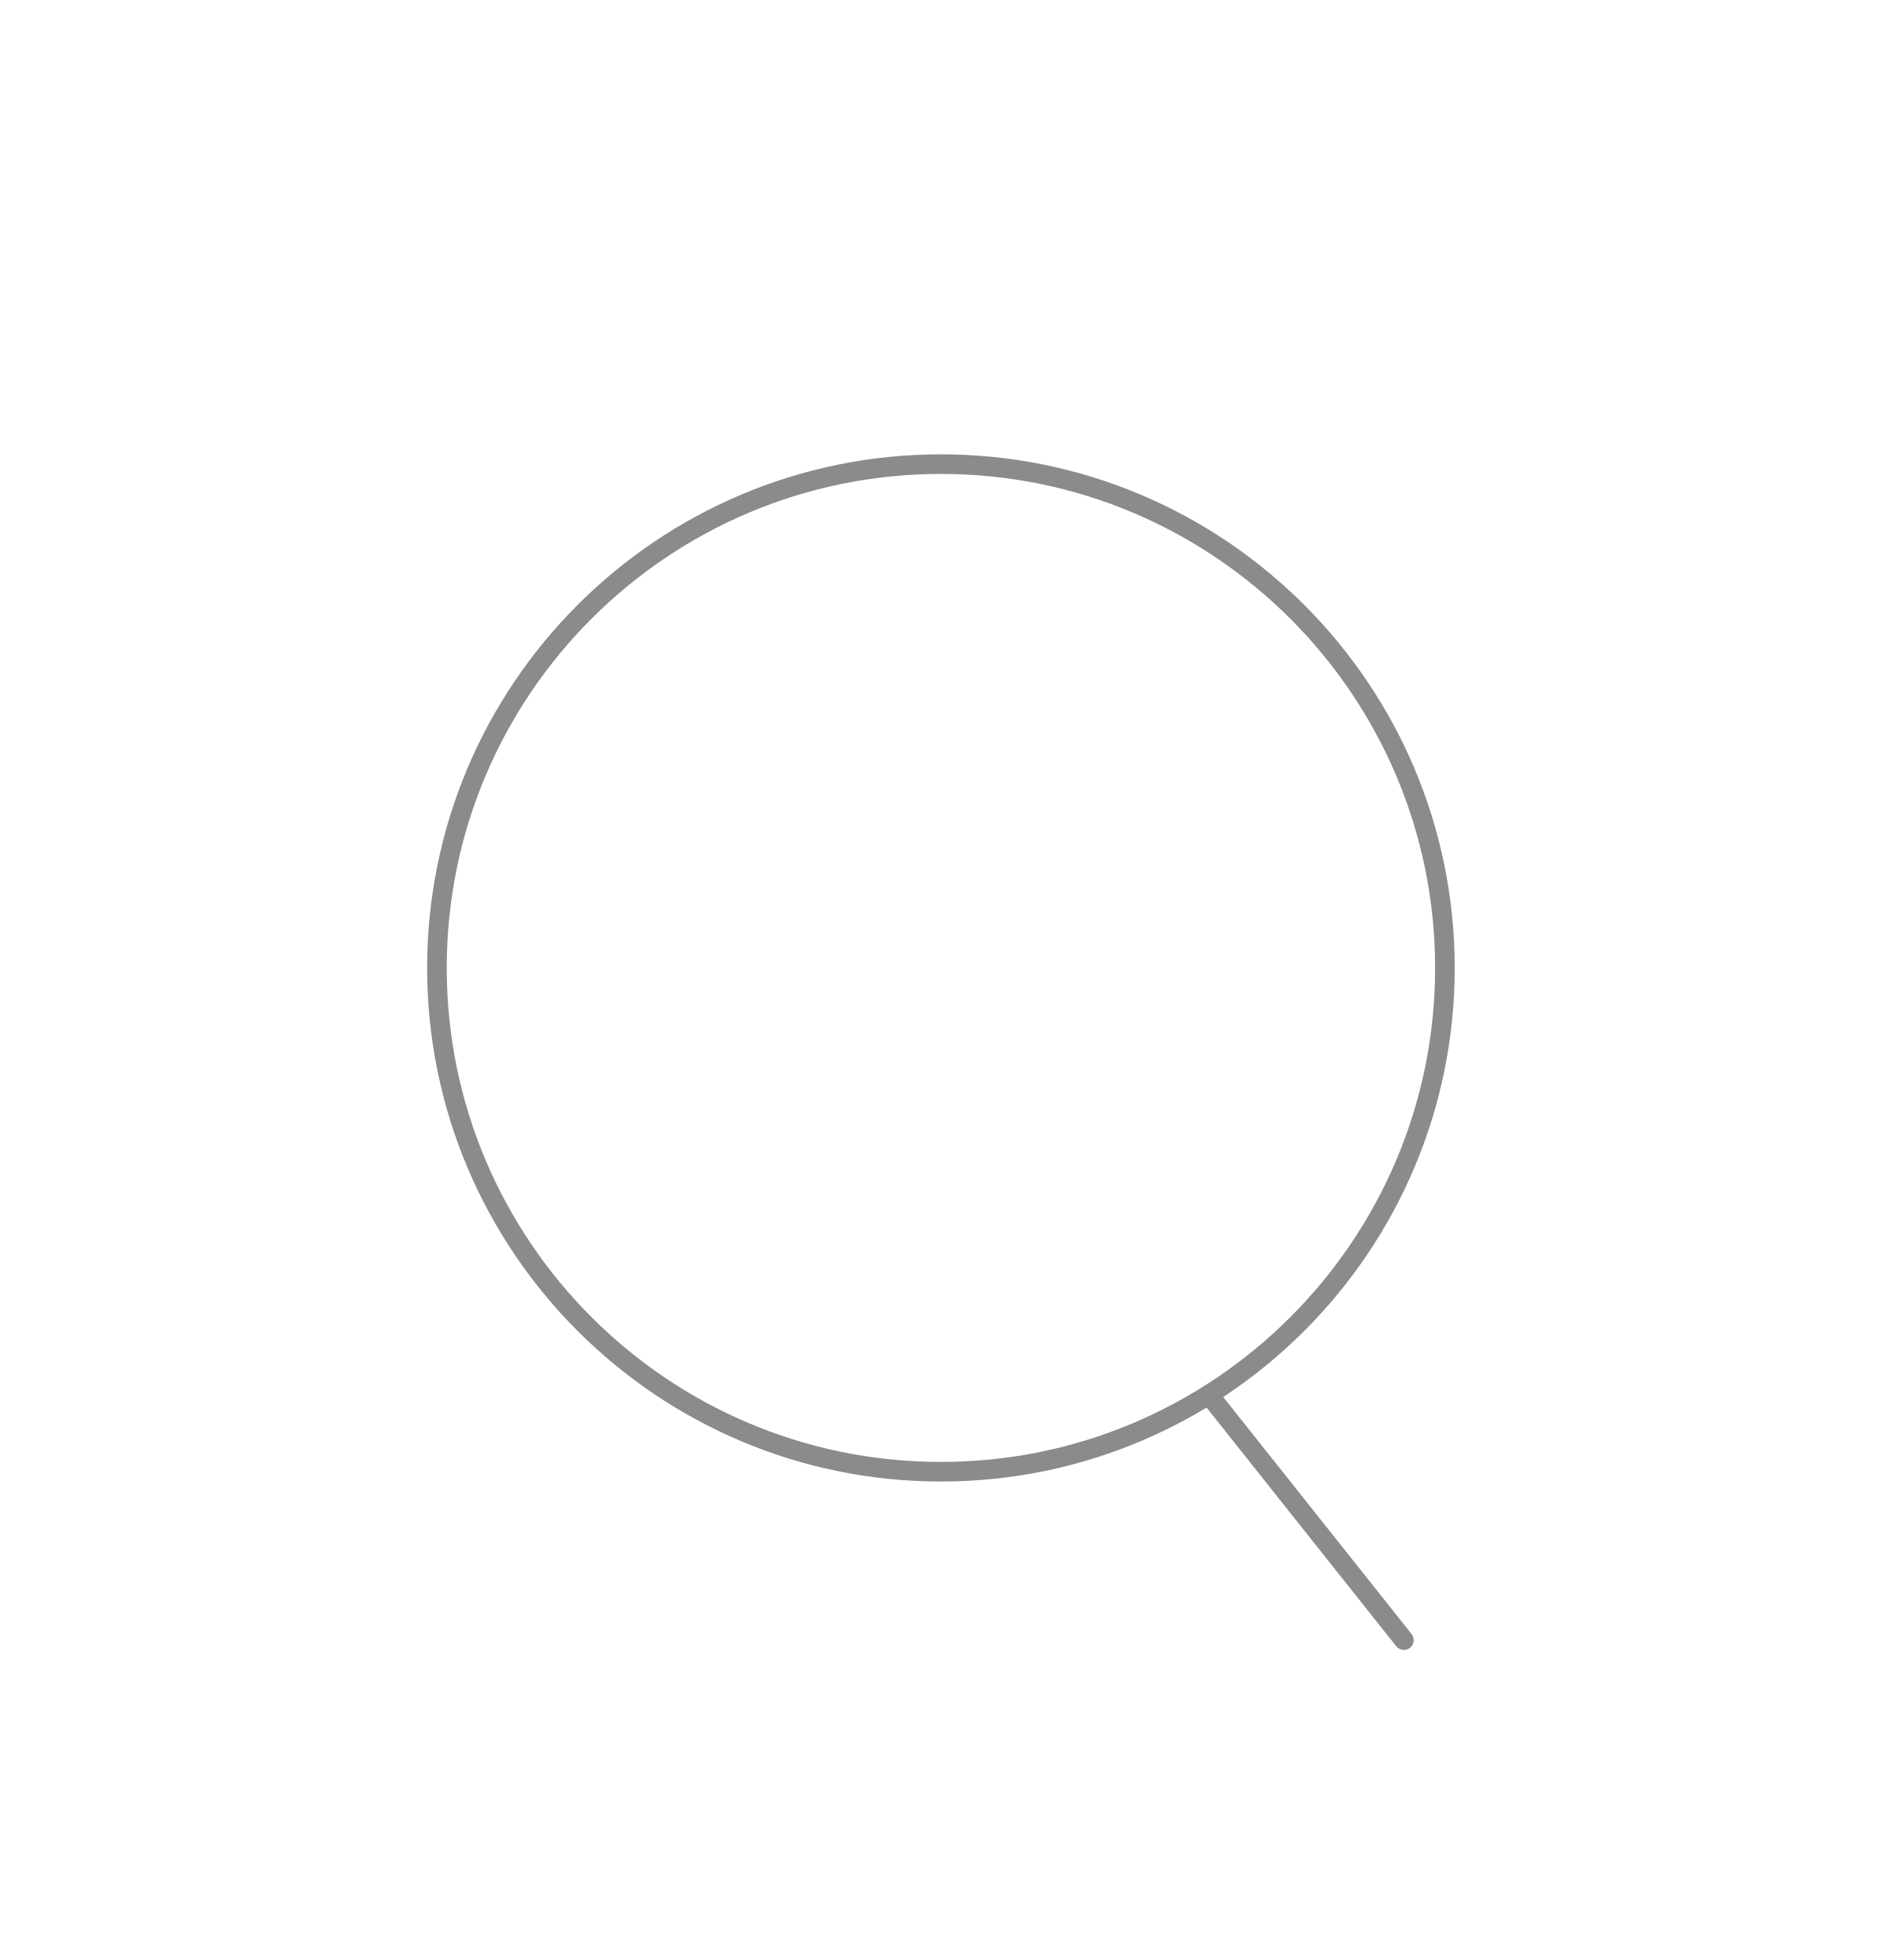
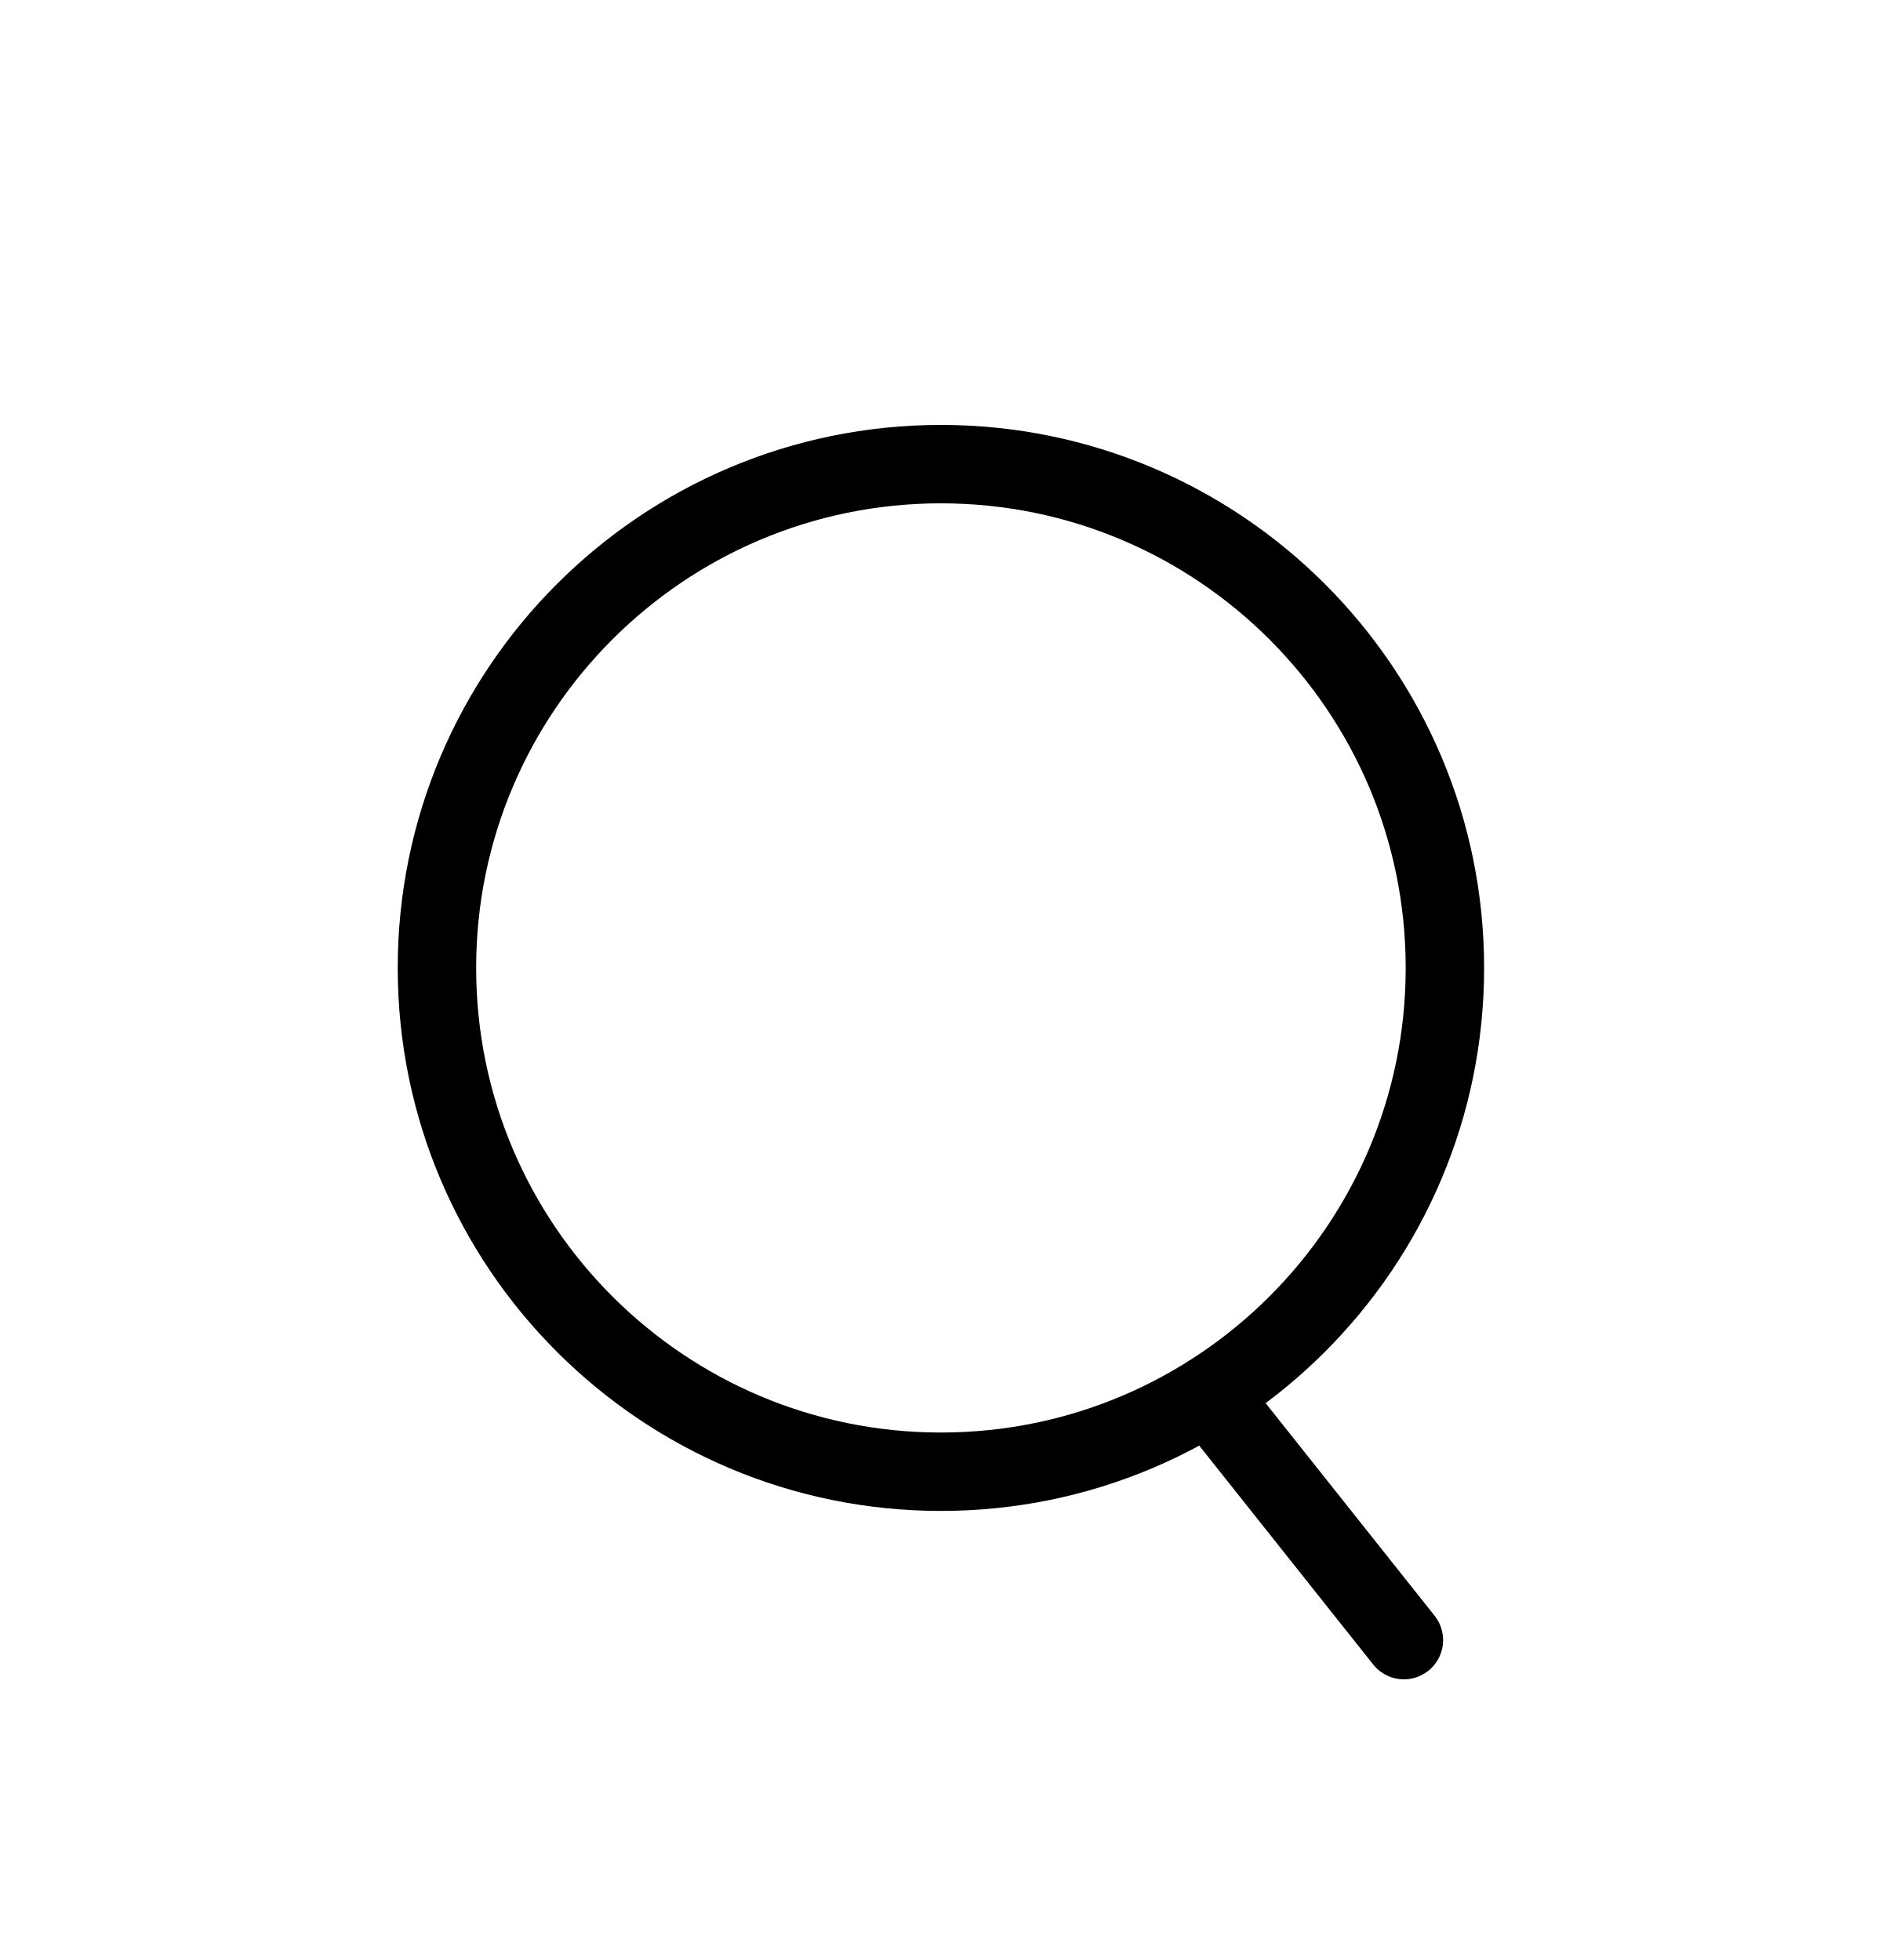
- <svg xmlns="http://www.w3.org/2000/svg" width="100%" height="100%" viewBox="0 0 24 25" version="1.1" xml:space="preserve" style="fill-rule:evenodd;clip-rule:evenodd;stroke-linecap:round;stroke-linejoin:round;stroke-miterlimit:10;">
-   <rect id="Page-1" x="0" y="0" width="24" height="25" style="fill:none;" />
+ <svg xmlns="http://www.w3.org/2000/svg" width="100%" height="100%" viewBox="0 0 24 25" version="1.1" style="fill-rule:evenodd;clip-rule:evenodd;stroke-linecap:round;stroke-linejoin:round;stroke-miterlimit:10;">
  <g id="final-icons">
-     <path d="M18.426,12.346c0,-3.547 -2.88,-6.426 -6.427,-6.426c-3.547,0 -6.427,2.879 -6.427,6.426c0,3.547 2.88,6.426 6.427,6.426c3.547,0 6.427,-2.879 6.427,-6.426Z" style="fill:none;stroke:#898b8d;stroke-width:0.25px;" />
-     <path d="M15.416,17.79l2.487,3.13" style="fill:none;fill-rule:nonzero;stroke:#898b8d;stroke-width:0.25px;" />
+     <path d="M18.426,12.346c0,-3.547 -2.88,-6.426 -6.427,-6.426c-3.547,0 -6.427,2.879 -6.427,6.426c0,3.547 2.88,6.426 6.427,6.426c3.547,0 6.427,-2.879 6.427,-6.426Z" style="fill:none;stroke:currentColor;stroke-width:1;" />
+     <path d="M15.416,17.79l2.487,3.13" style="fill:none;fill-rule:nonzero;stroke:currentColor;stroke-width:1;" />
  </g>
-   <g id="testes" />
</svg>
